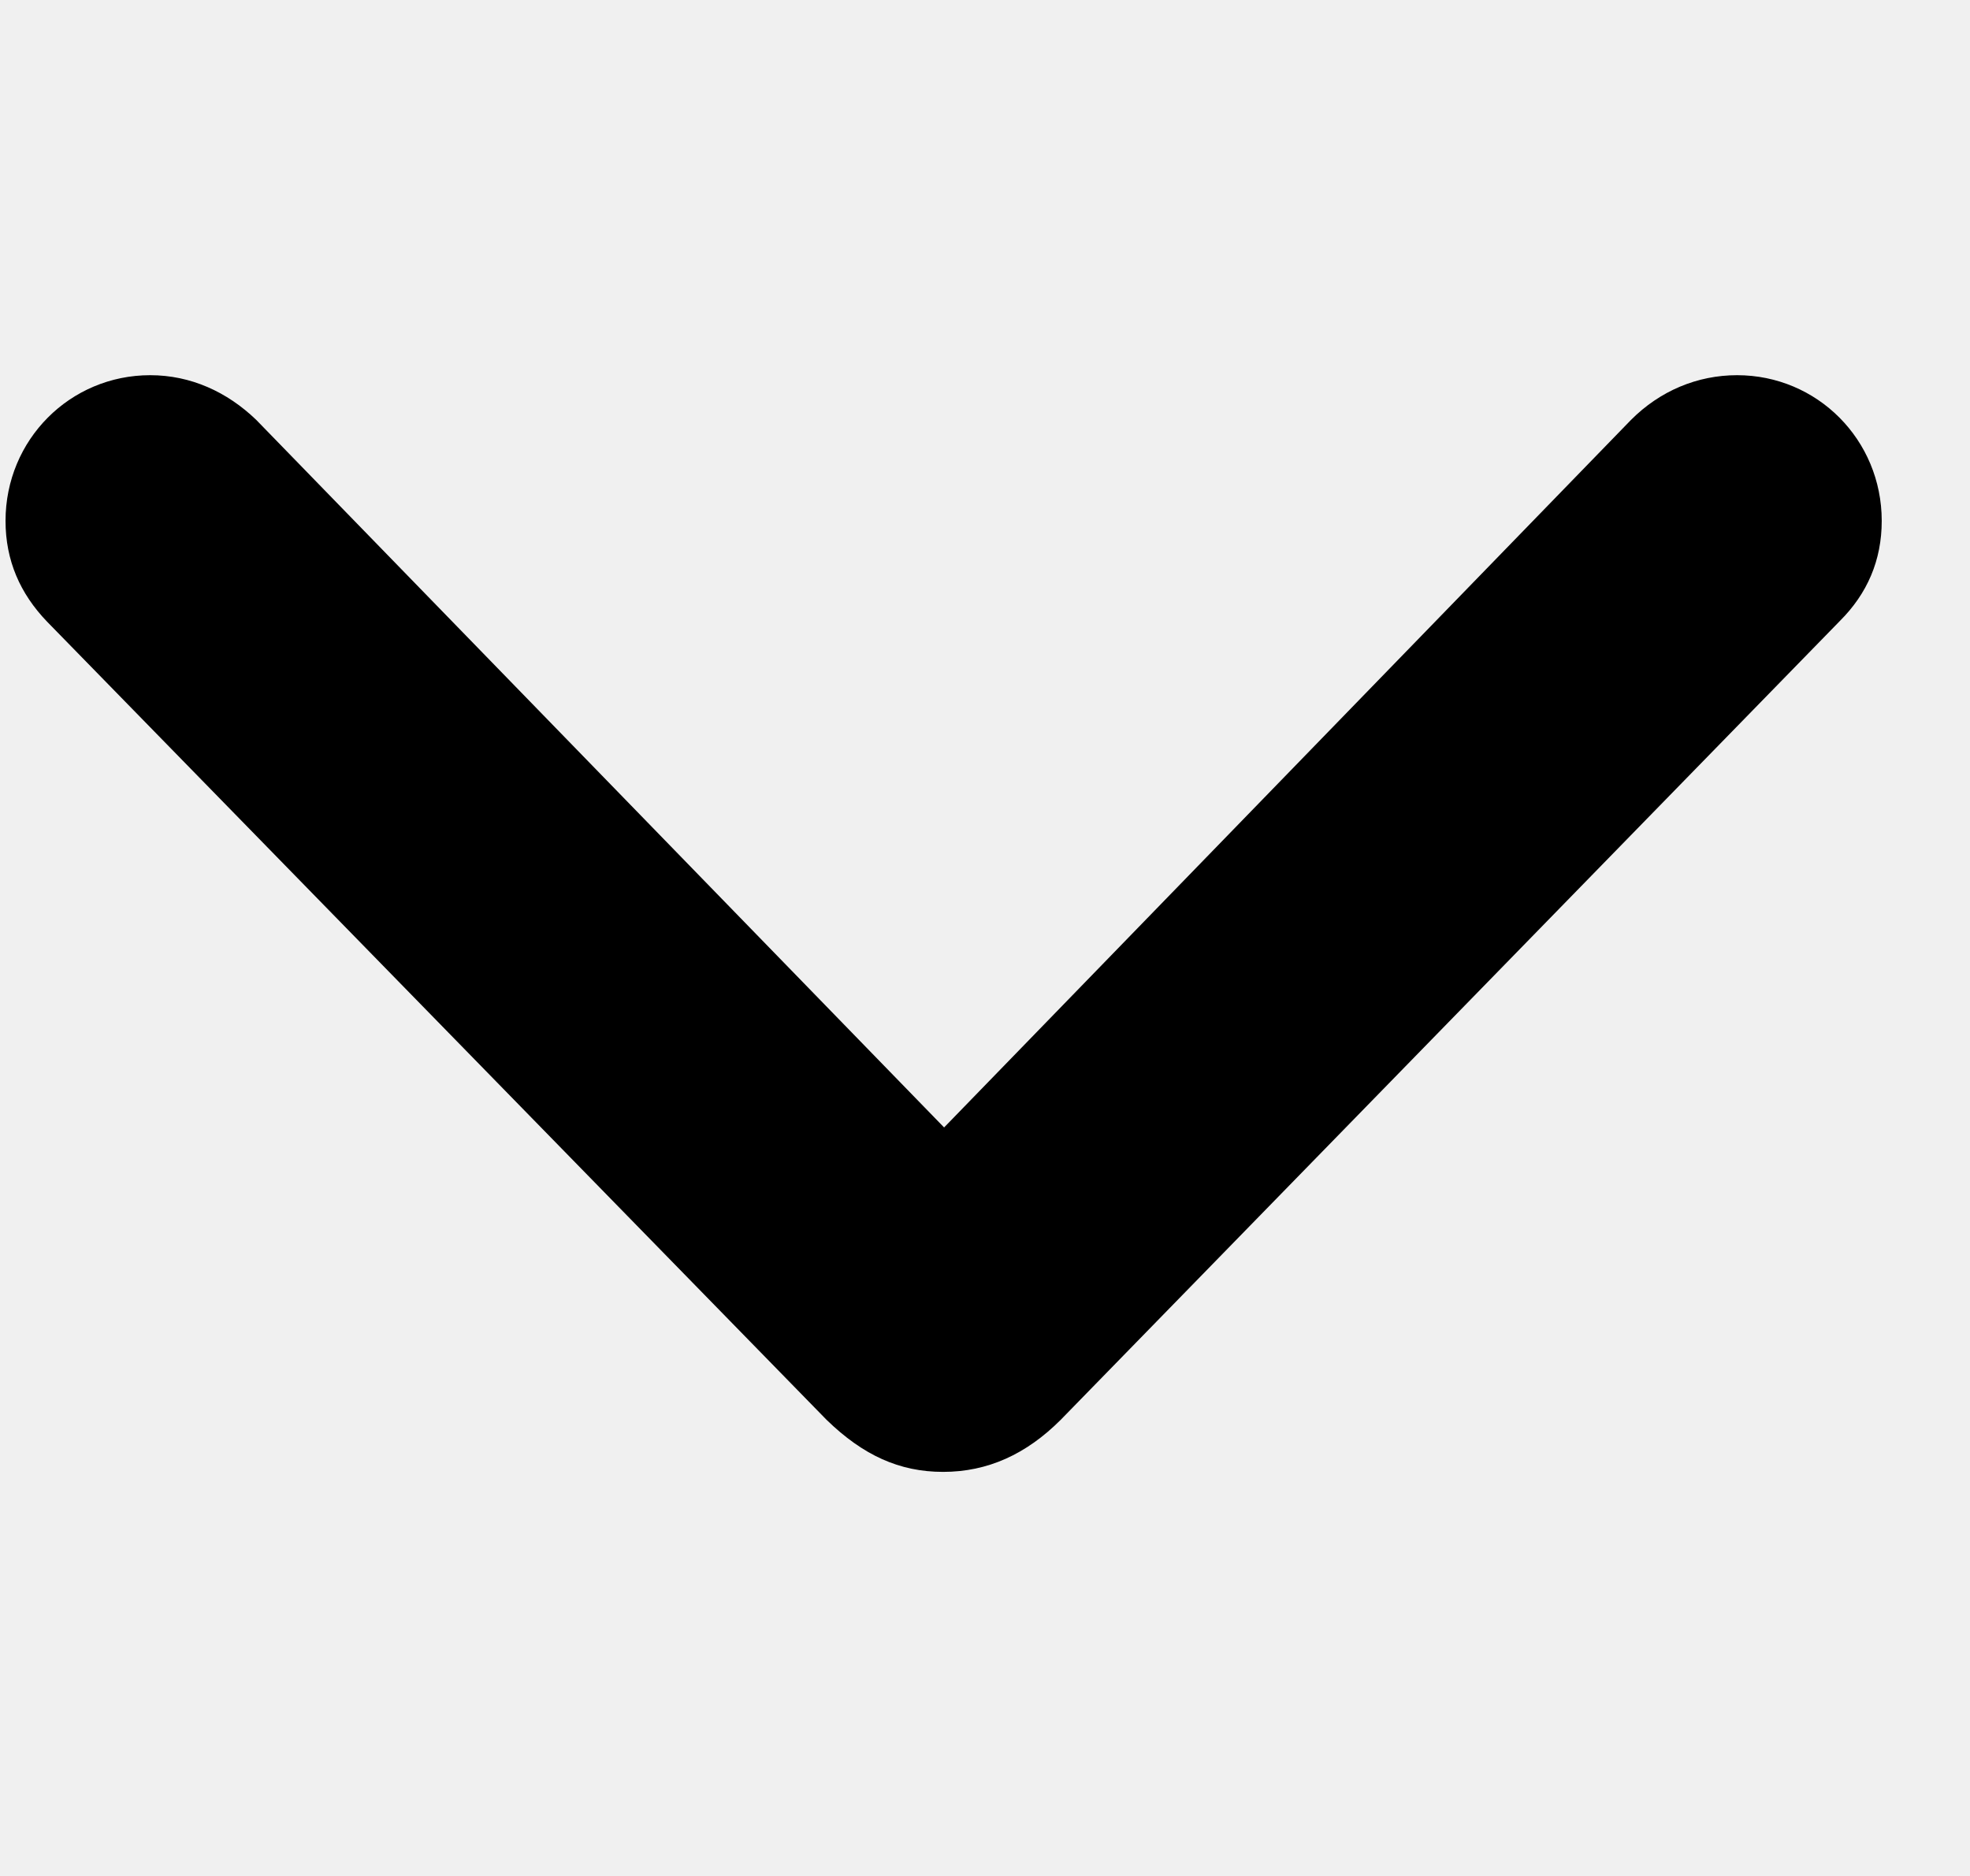
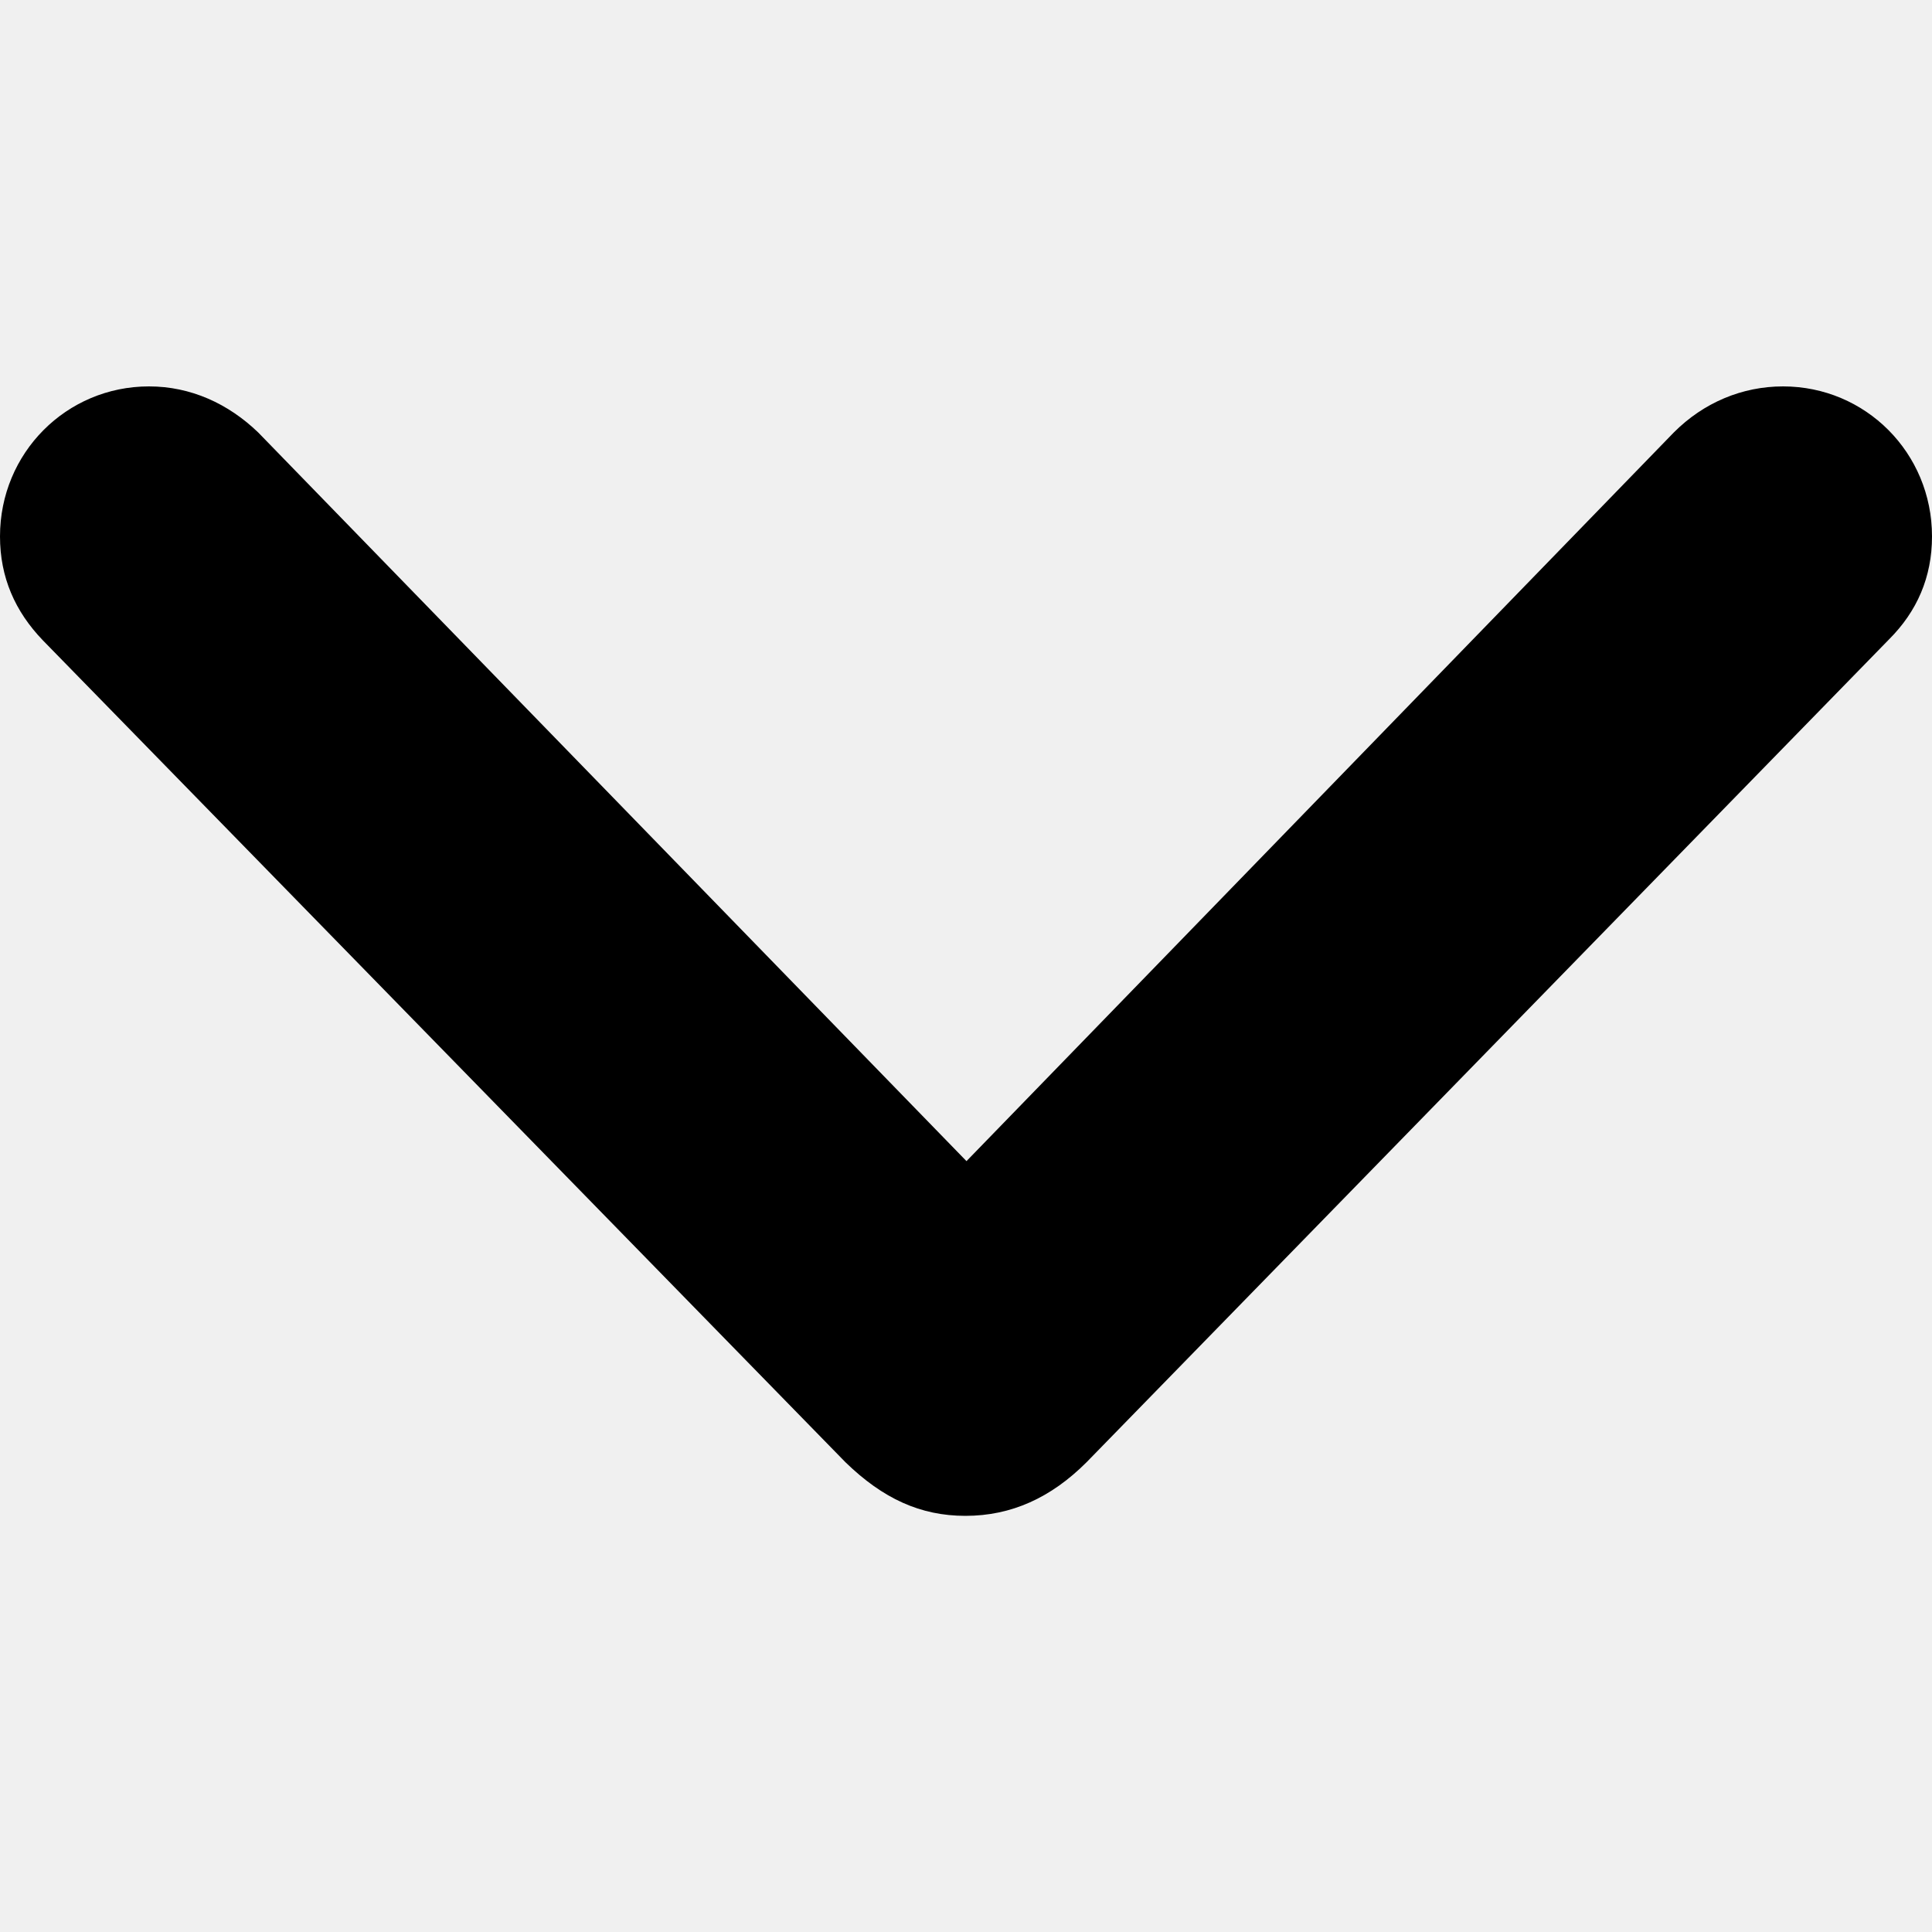
- <svg xmlns="http://www.w3.org/2000/svg" width="21" height="20" viewBox="0 0 21 20" fill="none">
-   <g clip-path="url(#clip0_1_469)">
-     <path d="M10.053 15.692C10.53 15.692 10.941 15.503 11.307 15.137L19.615 6.618C19.904 6.329 20.059 5.975 20.059 5.553C20.059 4.688 19.371 4 18.517 4C18.095 4 17.696 4.166 17.386 4.477L10.064 12.02L2.732 4.477C2.422 4.178 2.033 4 1.601 4C0.747 4 0.059 4.688 0.059 5.553C0.059 5.975 0.214 6.329 0.503 6.629L8.811 15.137C9.199 15.514 9.587 15.692 10.053 15.692Z" fill="black" />
-   </g>
-   <defs>
-     <clipPath id="clip0_1_469">
-       <rect width="20" height="20" fill="white" transform="translate(0.0588379 3.05176e-05)" />
-     </clipPath>
-   </defs>
+ <svg xmlns="http://www.w3.org/2000/svg" width="20" height="20" viewBox="0 0 20 20" fill="none">
+   <path d="M9.994 15.692C10.471 15.692 10.882 15.503 11.248 15.137L19.556 6.618C19.845 6.329 20 5.975 20 5.553C20 4.688 19.312 4 18.458 4C18.037 4 17.637 4.166 17.327 4.477L10.005 12.02L2.673 4.477C2.363 4.178 1.974 4 1.542 4C0.688 4 0 4.688 0 5.553C0 5.975 0.155 6.329 0.444 6.629L8.752 15.137C9.14 15.514 9.529 15.692 9.994 15.692Z" fill="black" />
</svg>
